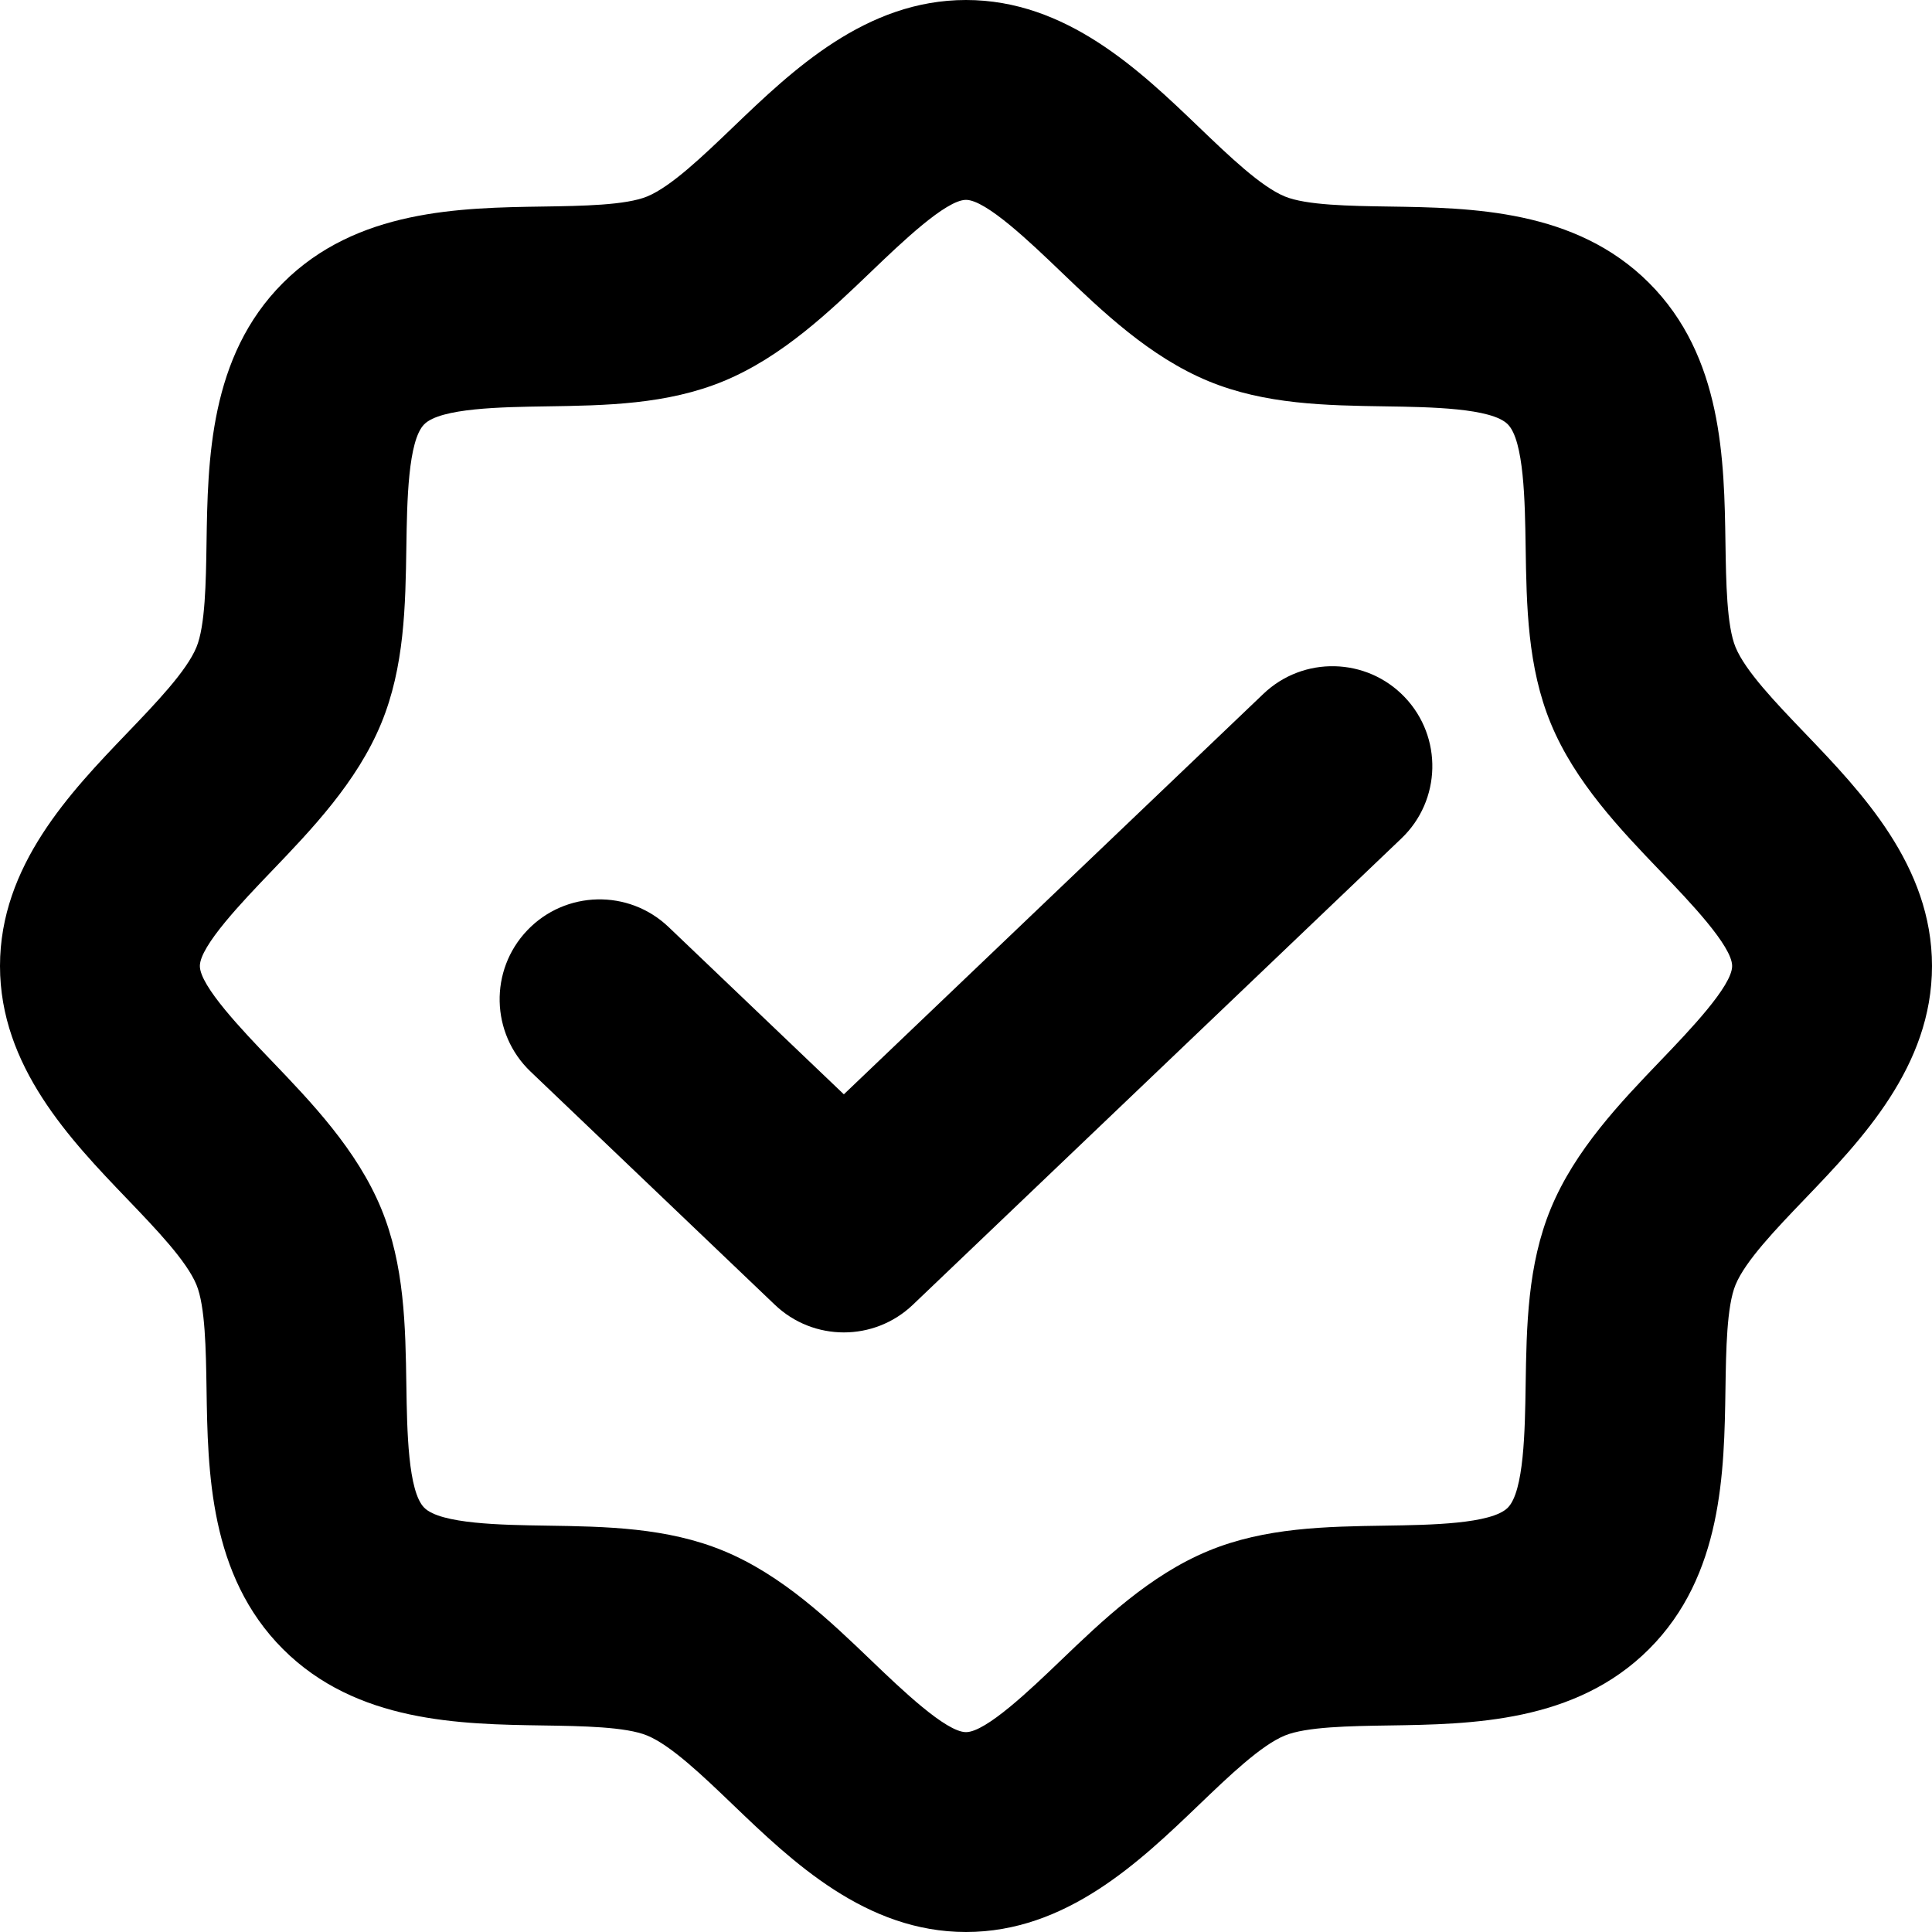
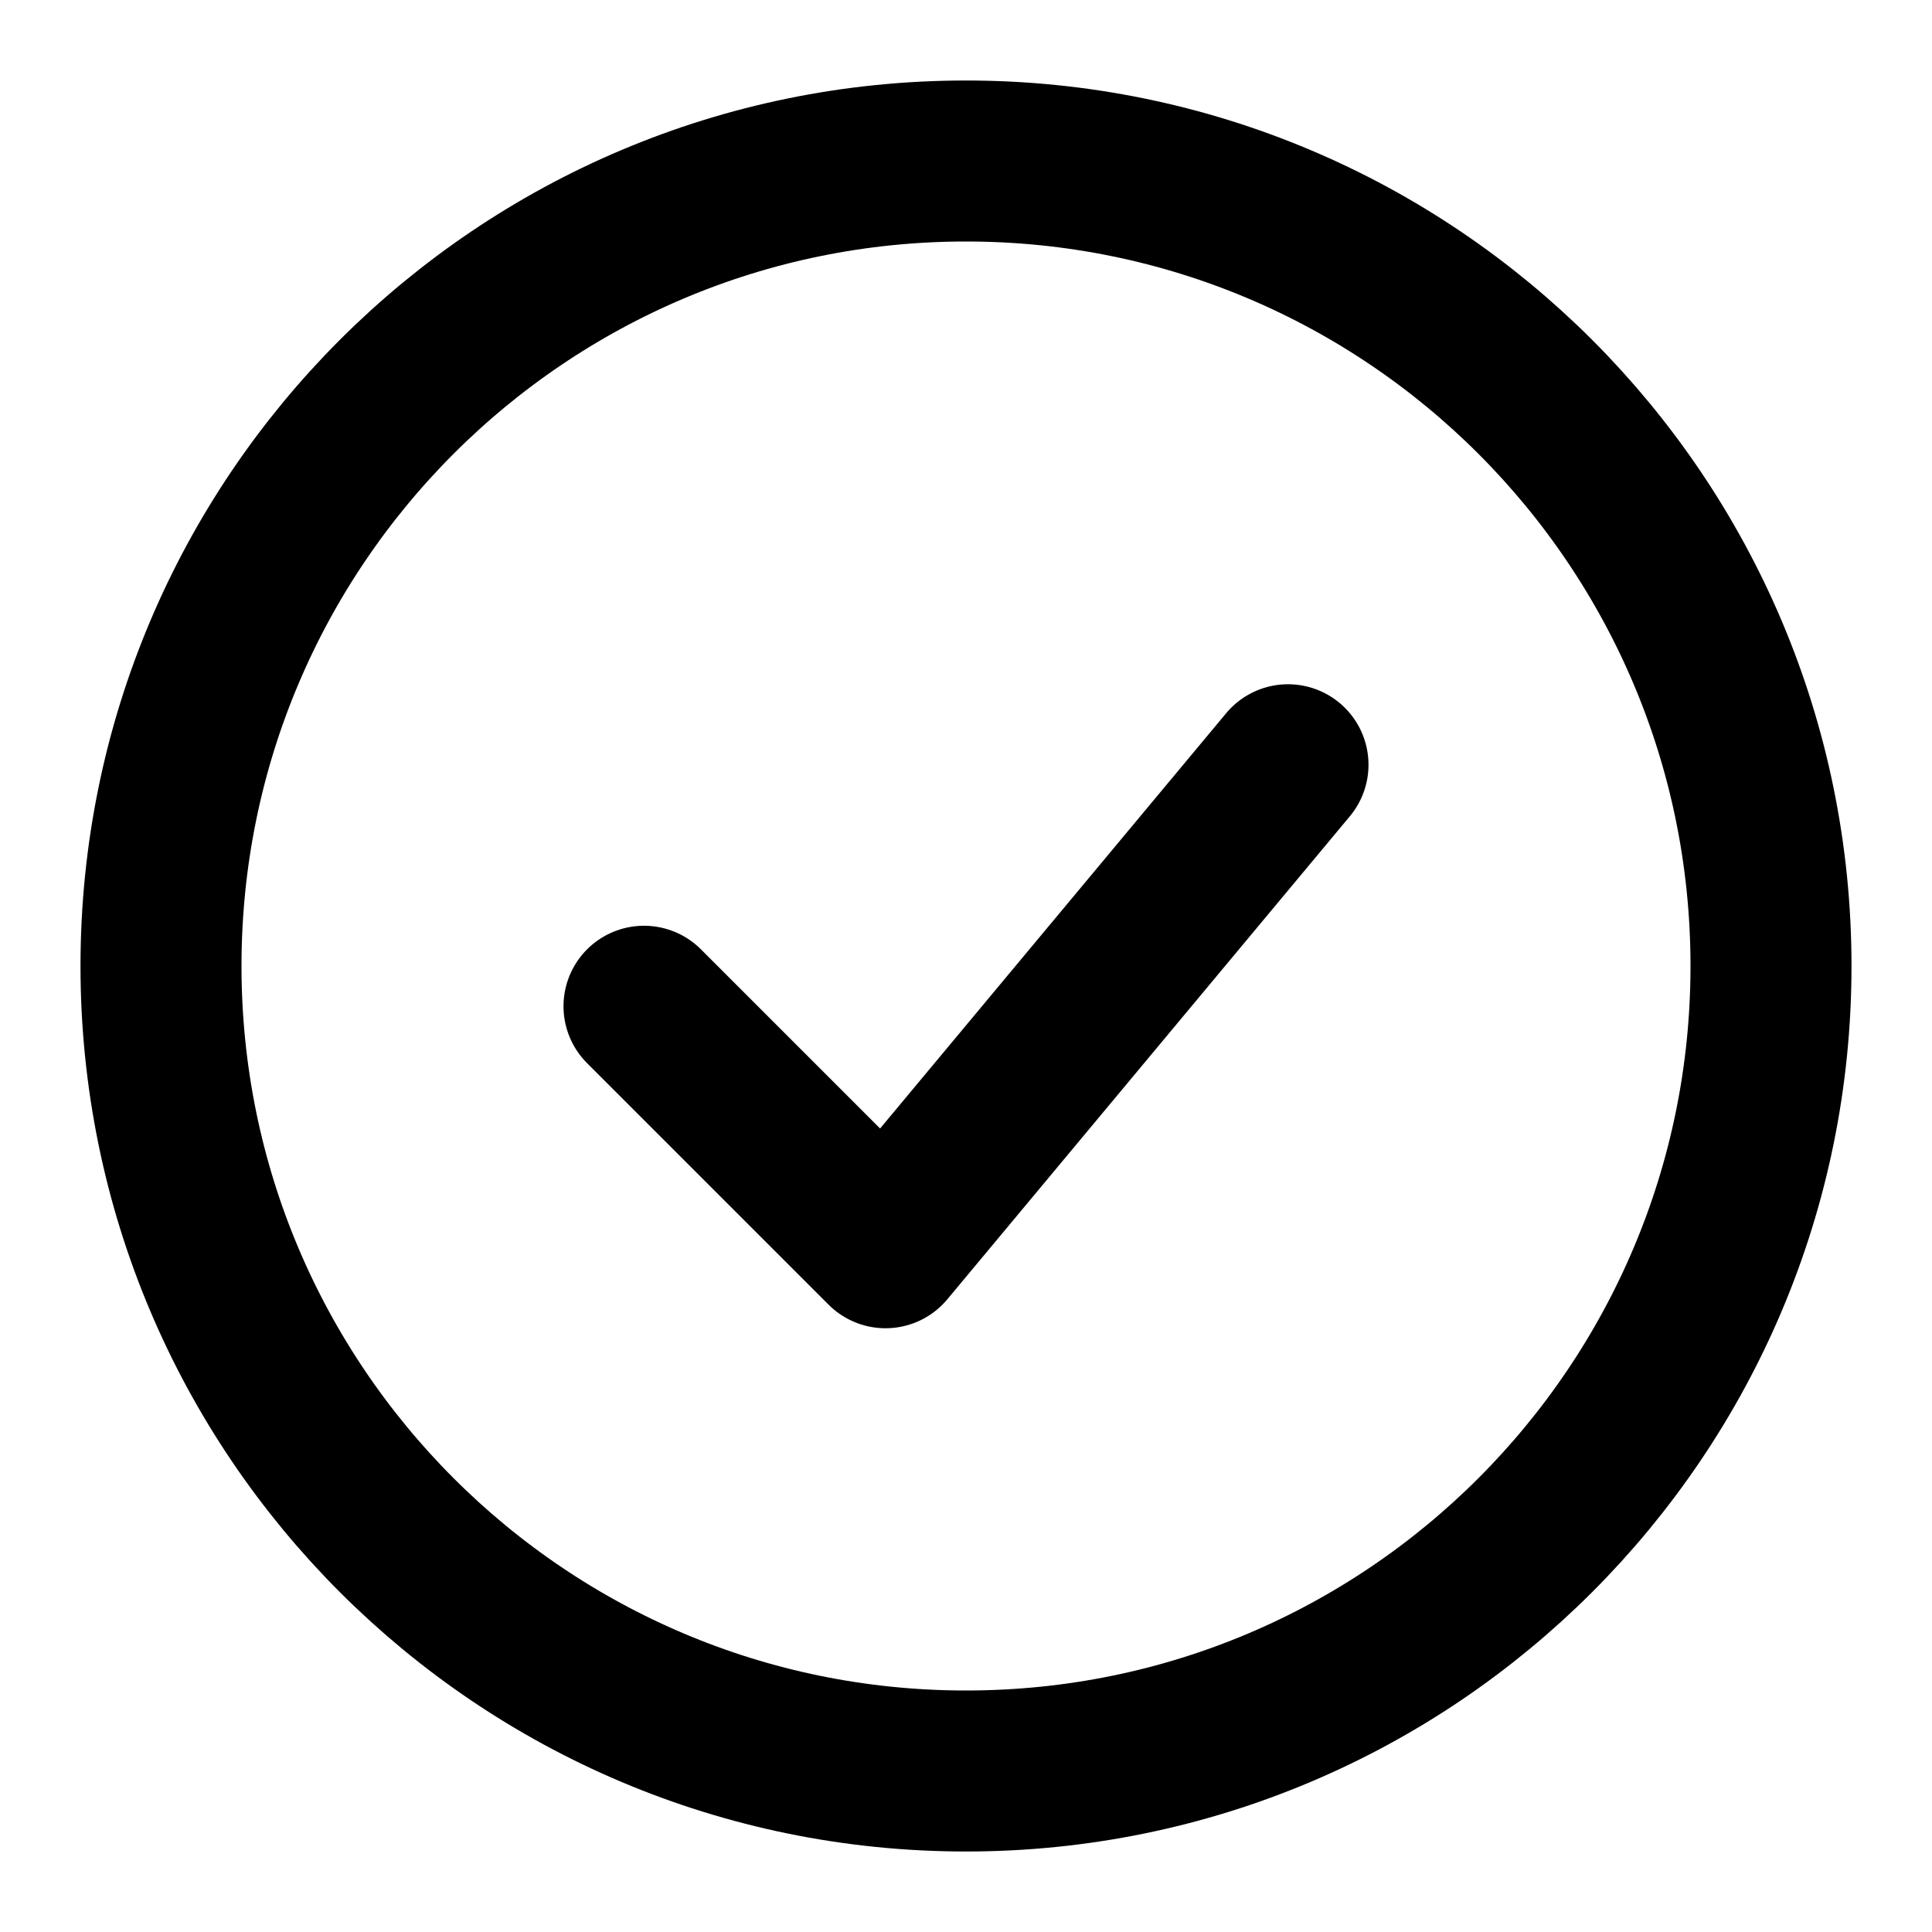
- <svg xmlns="http://www.w3.org/2000/svg" width="20" height="20" viewBox="0 0 232 232">
-   <path d="M216.749 88.047c-3.516-3.666-7.151-7.457-8.338-10.324-1.061-2.568-1.141-7.83-1.212-12.471-.15-9.998-.339-22.44-9.175-31.276-8.836-8.836-21.278-9.025-31.276-9.175-4.642-.07-9.903-.15-12.47-1.212-2.868-1.187-6.659-4.822-10.324-8.338C136.868 8.456 128.051 0 116 0c-12.05 0-20.868 8.456-27.953 15.251-3.666 3.516-7.457 7.151-10.324 8.338-2.568 1.061-7.83 1.141-12.471 1.212-9.998.15-22.44.339-31.276 9.175-8.836 8.836-9.026 21.278-9.176 31.276-.07 4.642-.15 9.903-1.212 12.47-1.187 2.868-4.822 6.659-8.338 10.324C8.456 95.132 0 103.949 0 116c0 12.05 8.456 20.868 15.251 27.953 3.516 3.666 7.151 7.457 8.338 10.324 1.061 2.568 1.141 7.83 1.212 12.471.15 9.998.339 22.44 9.175 31.276 8.836 8.836 21.278 9.025 31.276 9.175 4.642.07 9.903.15 12.47 1.212 2.868 1.187 6.659 4.822 10.324 8.338C95.132 223.544 103.949 232 116 232c12.05 0 20.868-8.456 27.953-15.251 3.666-3.516 7.457-7.151 10.324-8.338 2.568-1.061 7.83-1.141 12.471-1.212 9.998-.15 22.44-.339 31.276-9.175 8.836-8.836 9.025-21.278 9.175-31.276.07-4.642.15-9.903 1.212-12.47 1.187-2.868 4.822-6.659 8.338-10.324C223.544 136.868 232 128.051 232 116c0-12.05-8.456-20.868-15.251-27.953Zm-17.322 39.295c-4.818 5.023-10.279 10.718-13.192 17.76-2.814 6.8-2.925 14.163-3.033 21.284-.08 5.364-.191 12.712-2.148 14.668-1.956 1.957-9.304 2.067-14.668 2.148-7.121.108-14.484.219-21.284 3.033-7.042 2.913-12.737 8.374-17.76 13.192-3.56 3.414-8.94 8.573-11.342 8.573-2.402 0-7.782-5.16-11.342-8.573-5.023-4.818-10.718-10.279-17.76-13.192-6.8-2.814-14.163-2.925-21.284-3.033-5.364-.08-12.712-.191-14.668-2.148-1.957-1.956-2.067-9.304-2.148-14.668-.108-7.121-.219-14.484-3.033-21.284-2.913-7.042-8.374-12.737-13.192-17.76C29.16 123.782 24 118.402 24 116c0-2.402 5.16-7.782 8.573-11.342 4.818-5.023 10.279-10.718 13.192-17.76 2.814-6.8 2.925-14.163 3.033-21.284.08-5.364.191-12.712 2.148-14.668 1.956-1.957 9.304-2.067 14.668-2.148 7.121-.108 14.484-.219 21.284-3.033 7.042-2.913 12.737-8.374 17.76-13.192C108.218 29.16 113.598 24 116 24c2.402 0 7.782 5.16 11.342 8.573 5.023 4.818 10.718 10.279 17.76 13.192 6.8 2.814 14.163 2.925 21.284 3.033 5.364.08 12.712.191 14.668 2.148 1.957 1.956 2.067 9.304 2.148 14.668.108 7.121.219 14.484 3.033 21.284 2.913 7.042 8.374 12.737 13.192 17.76 3.414 3.56 8.573 8.94 8.573 11.342 0 2.402-5.16 7.782-8.573 11.342zM168.68 83.714a12.002 12.002 0 0 1-.395 16.967l-58.667 56a12.002 12.002 0 0 1-16.572 0l-29.333-28a12 12 0 0 1 16.572-17.362l21.047 20.091 50.38-48.09a12.004 12.004 0 0 1 16.968.394z" />
+ <svg xmlns="http://www.w3.org/2000/svg" width="20" height="20" viewBox="0 0 24 24" fill="none" stroke="currentColor" stroke-width="2" stroke-linecap="round" stroke-linejoin="round" class="ai ai-CircleCheck">
+   <path d="M8 12.5l3 3 5-6" />
+   <circle cx="12" cy="12" r="10" />
</svg>
